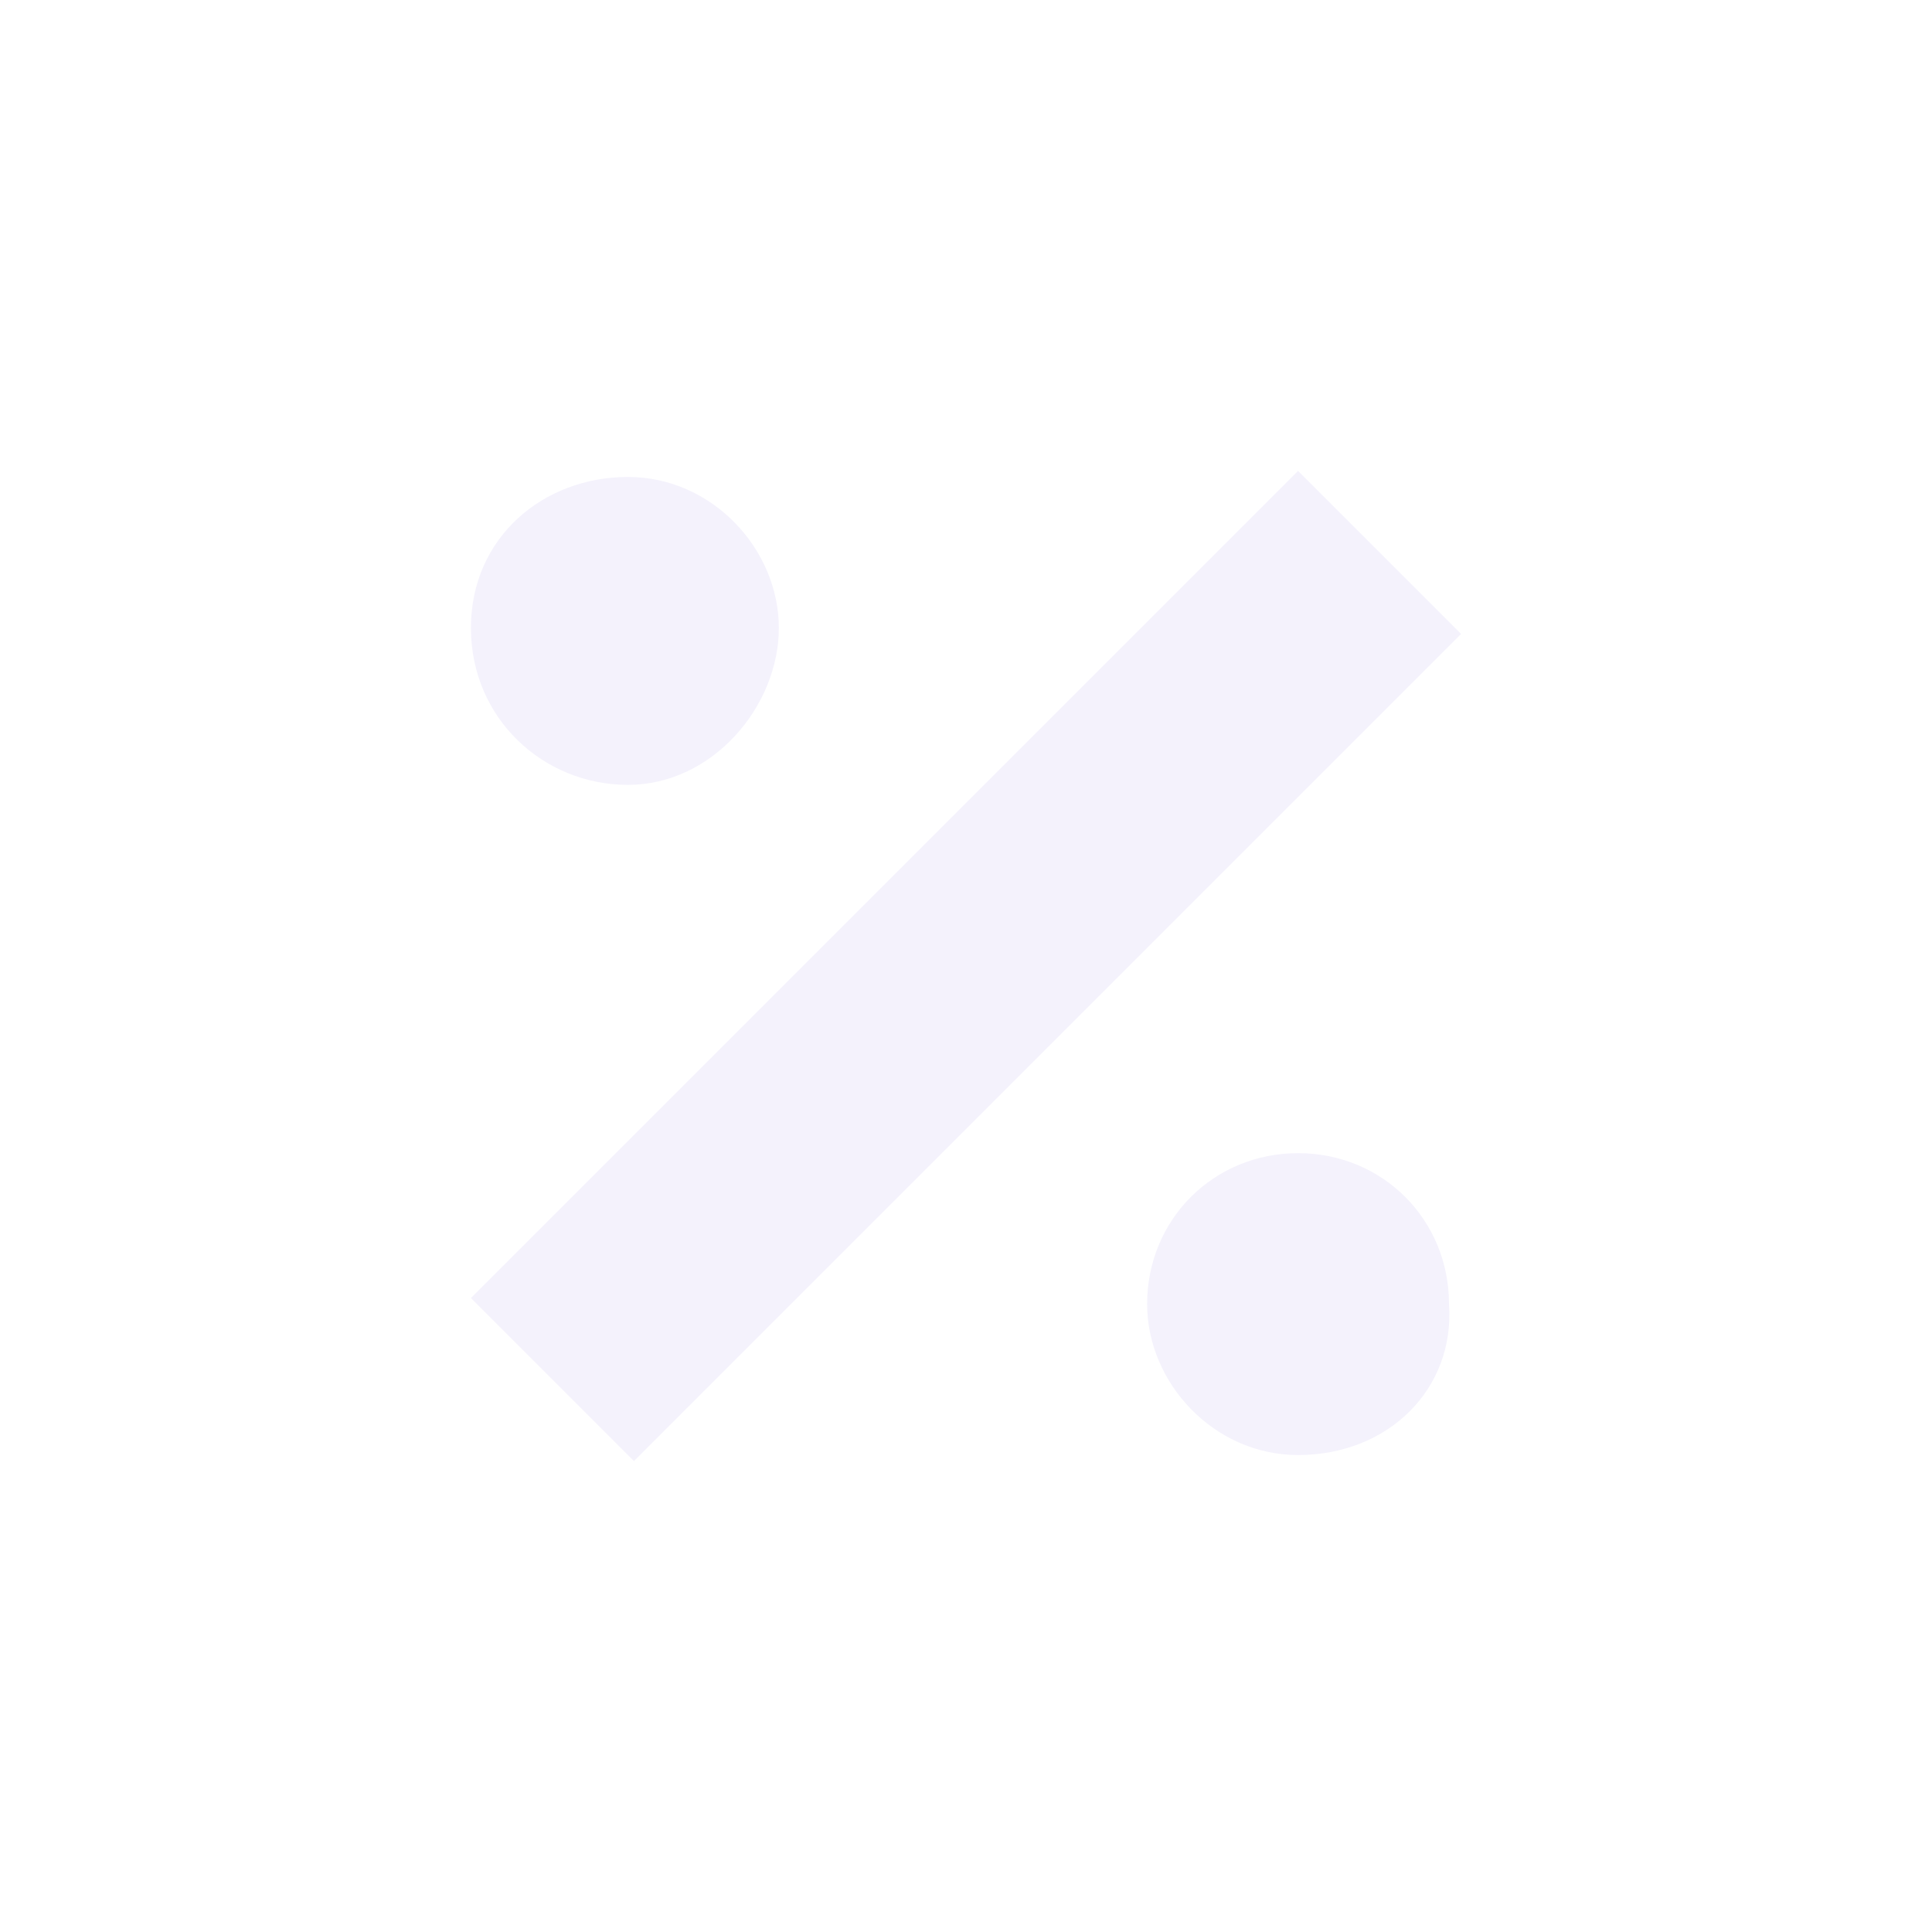
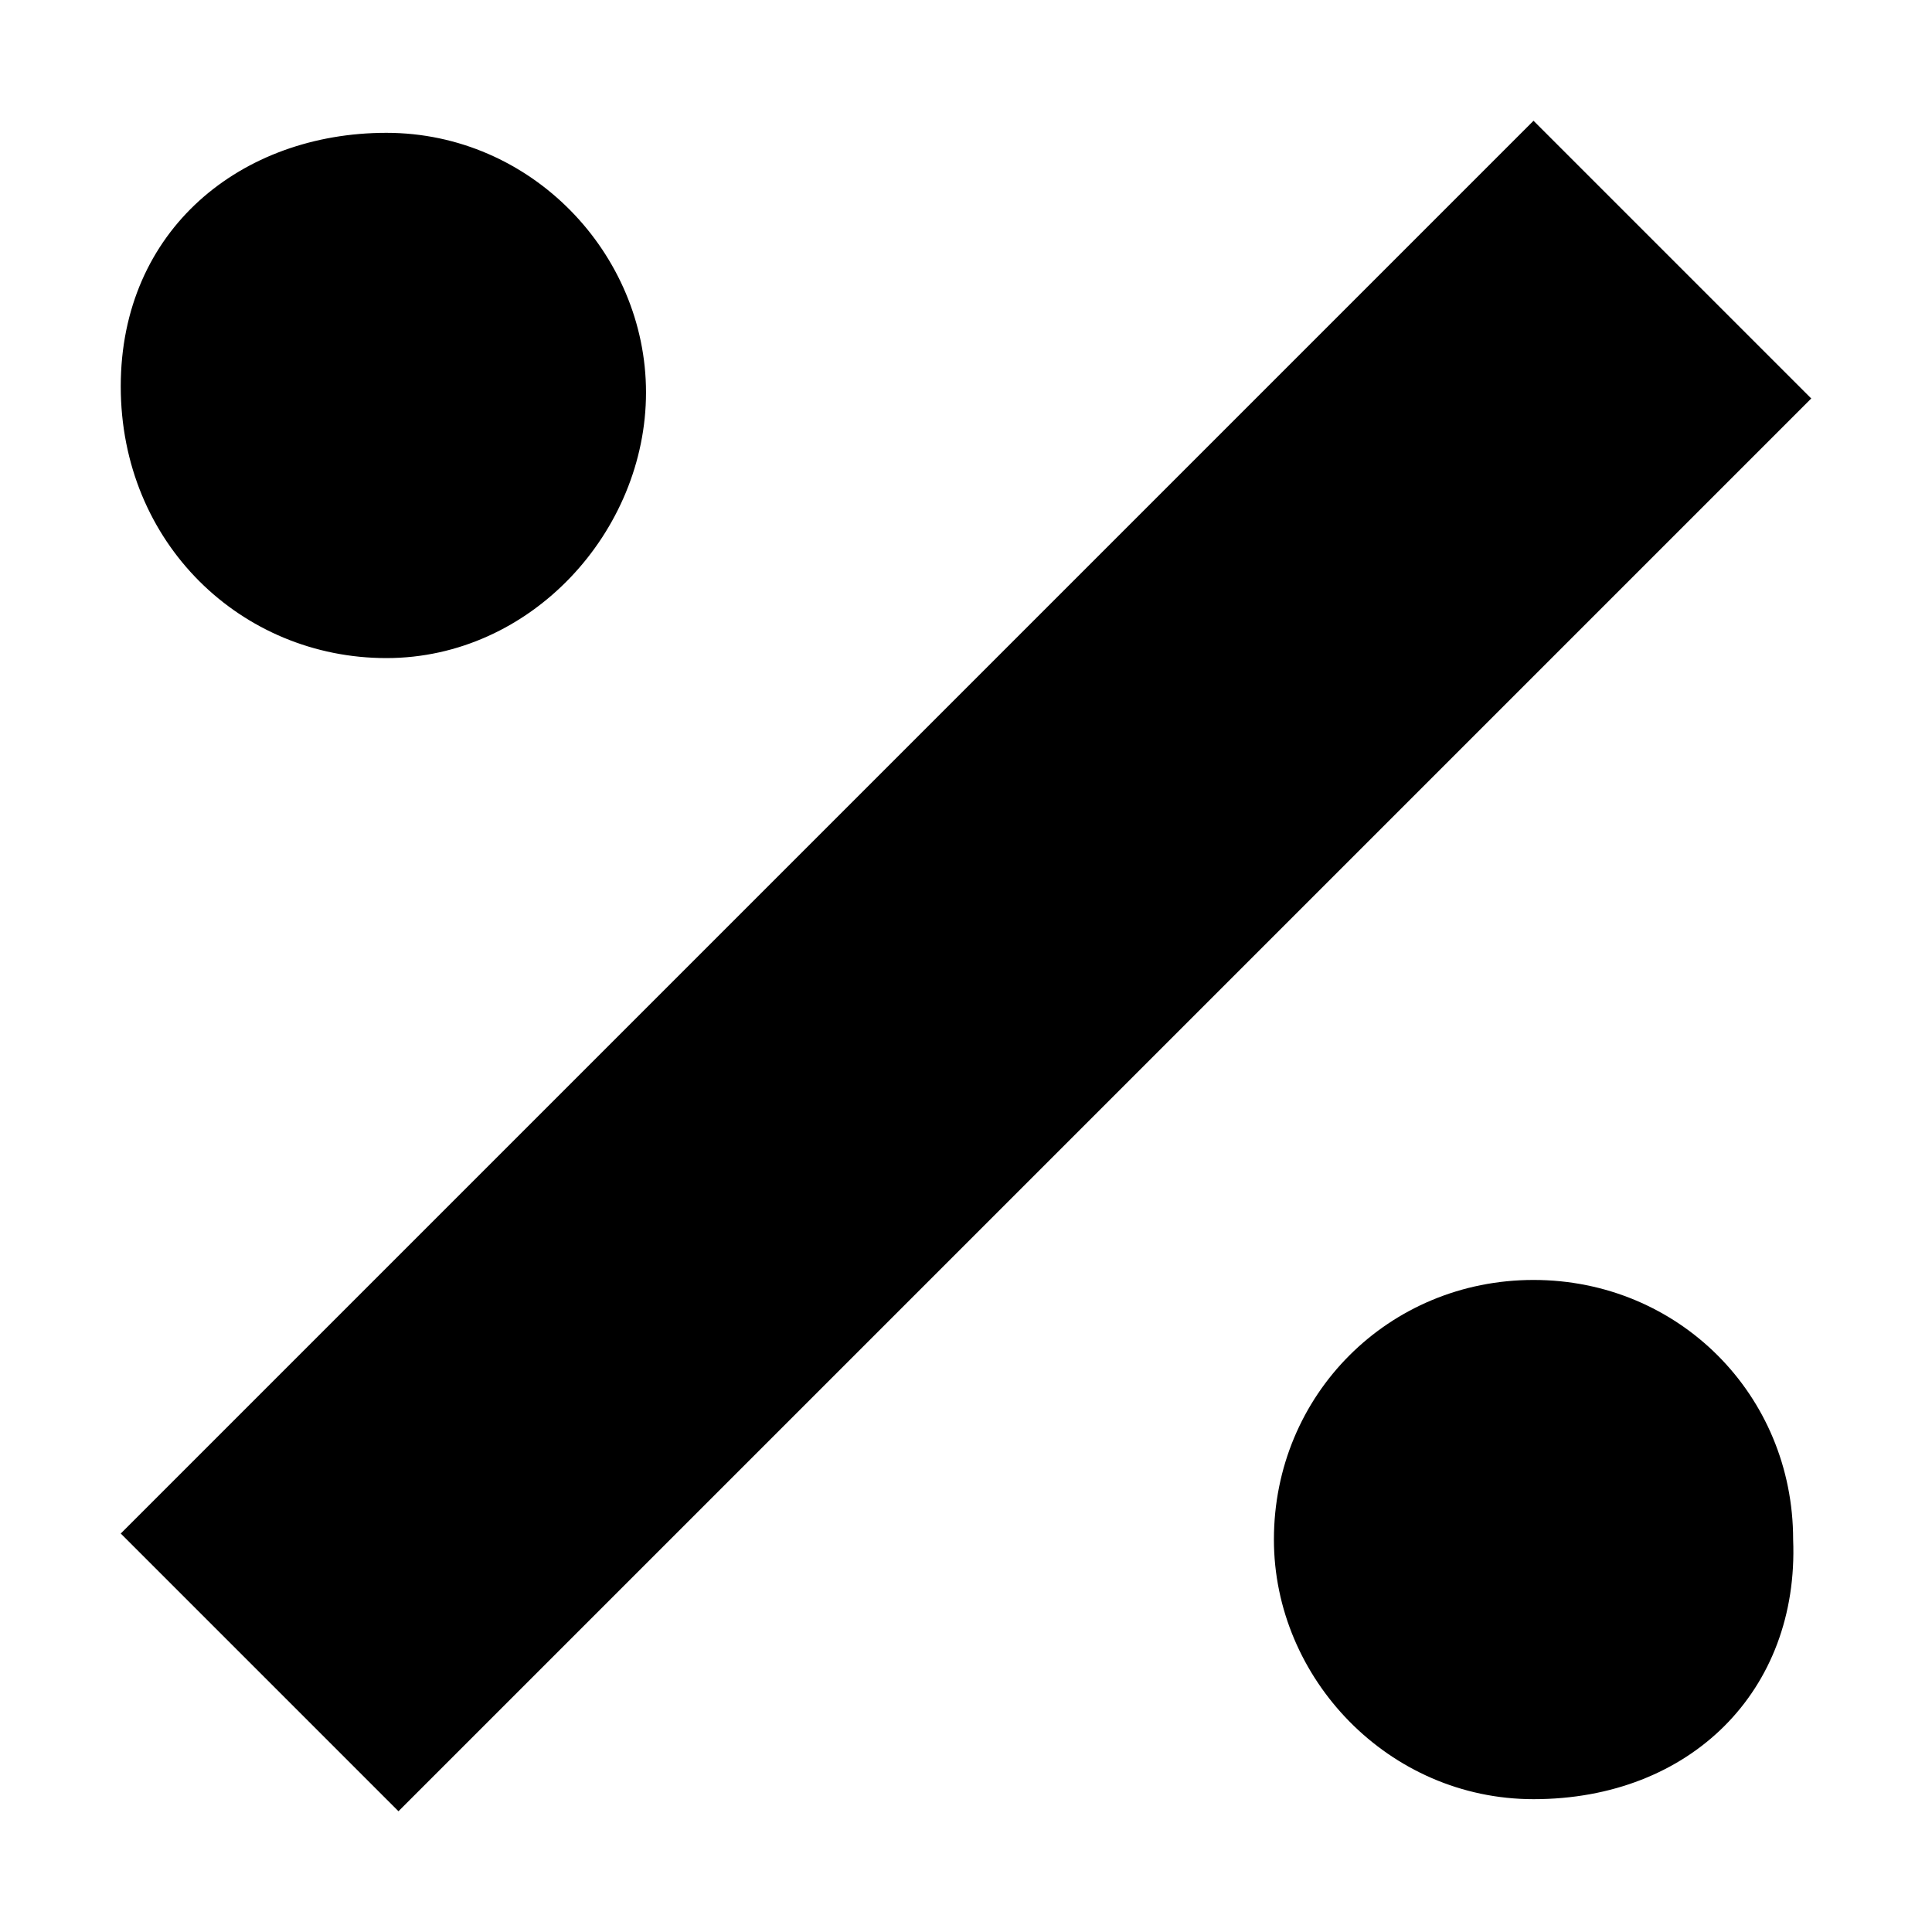
- <svg xmlns="http://www.w3.org/2000/svg" version="1.1" fill="#f4f2fc" x="0px" y="0px" viewBox="0 0 32 32" enable-background="new 0 0 32 32" xml:space="preserve">
-   <path d="M10.4,7.9c1.4,0,2.5,1.2,2.5,2.5S11.8,13,10.4,13s-2.6-1.1-2.6-2.6S9,7.9,10.4,7.9z M21.5,24.1c-1.4,0-2.5-1.2-2.5-2.5  c0-1.4,1.1-2.5,2.5-2.5s2.5,1.1,2.5,2.5C24.1,23,23,24.1,21.5,24.1z M10.5,24.2l-2.7-2.7L21.5,7.8l2.7,2.7L10.5,24.2z" />
+ <svg xmlns="http://www.w3.org/2000/svg" version="1.1" id="Calque_1" x="0px" y="0px" viewBox="0 0 32 32" enable-background="new 0 0 32 32" xml:space="preserve">
+   <path d="M6.4,2.2c2.4,0,4.3,2,4.3,4.3s-1.9,4.4-4.3,4.4S2,9,2,6.4S4,2.2,6.4,2.2z M25.4,29.8c-2.4,0-4.3-2-4.3-4.3  c0-2.4,1.9-4.3,4.3-4.3s4.3,1.9,4.3,4.3C29.8,28,28,29.8,25.4,29.8z M6.6,30L2,25.4L25.4,2L30,6.6L6.6,30z" />
</svg>
